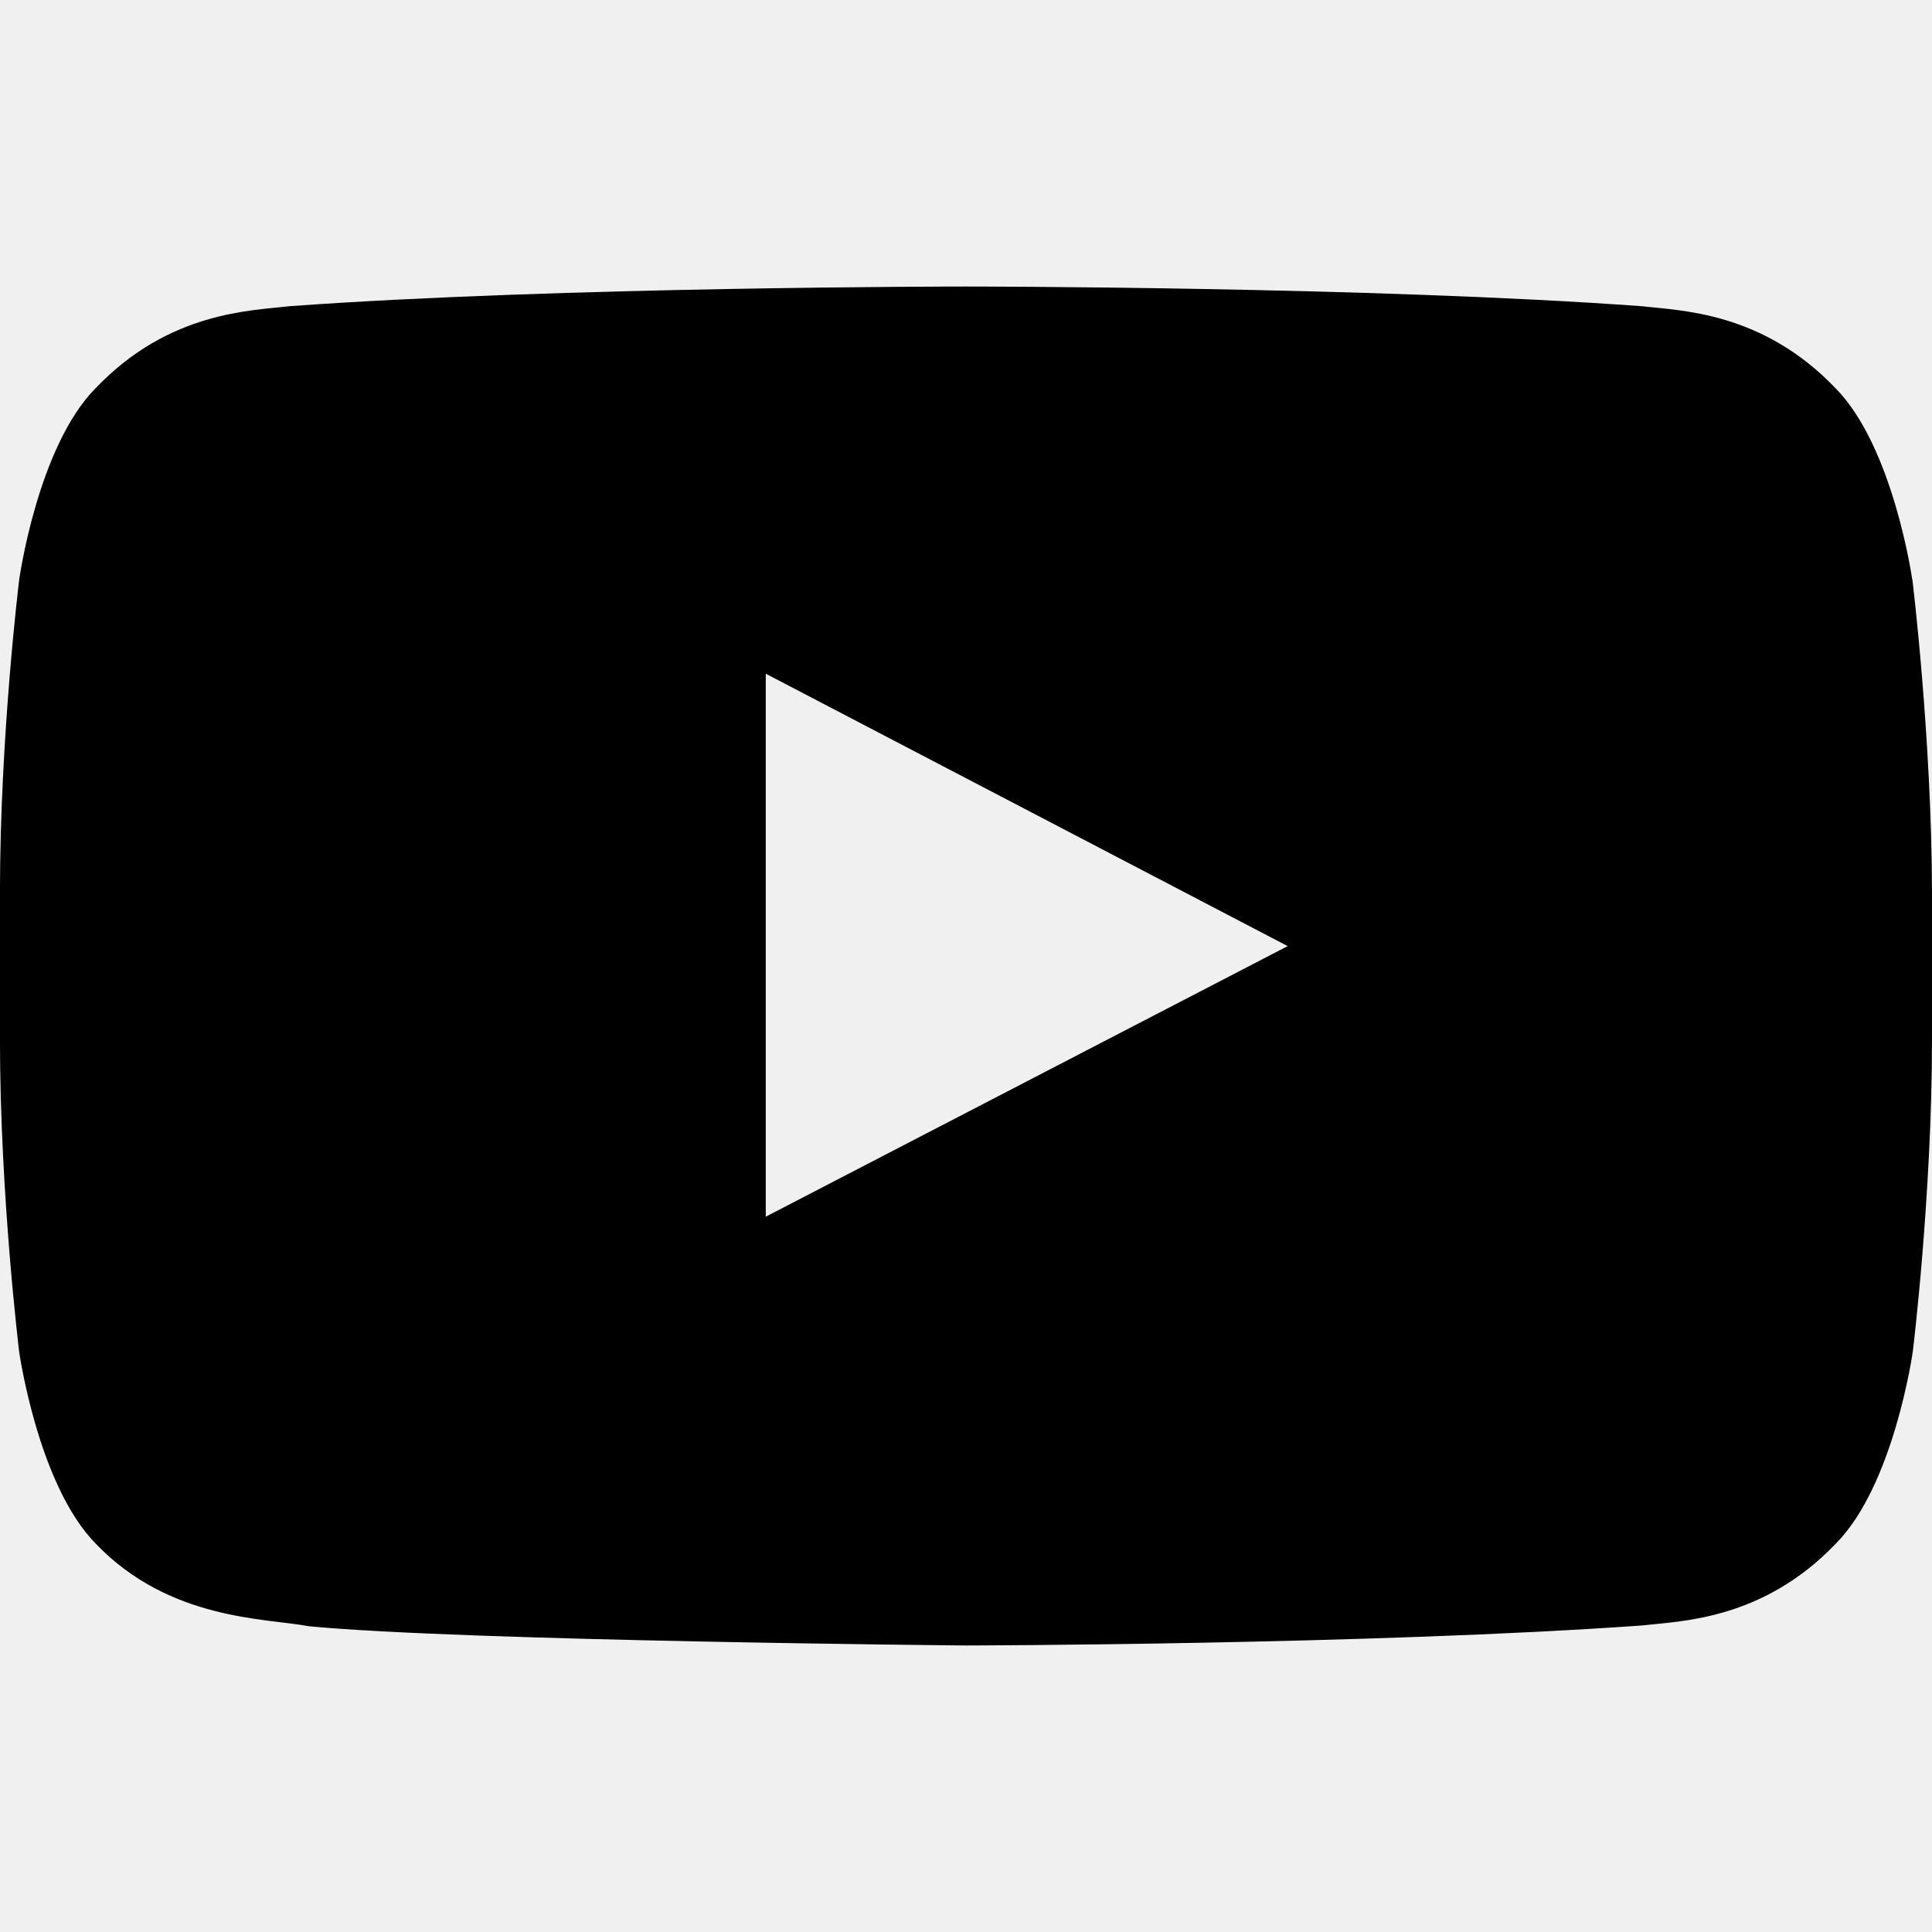
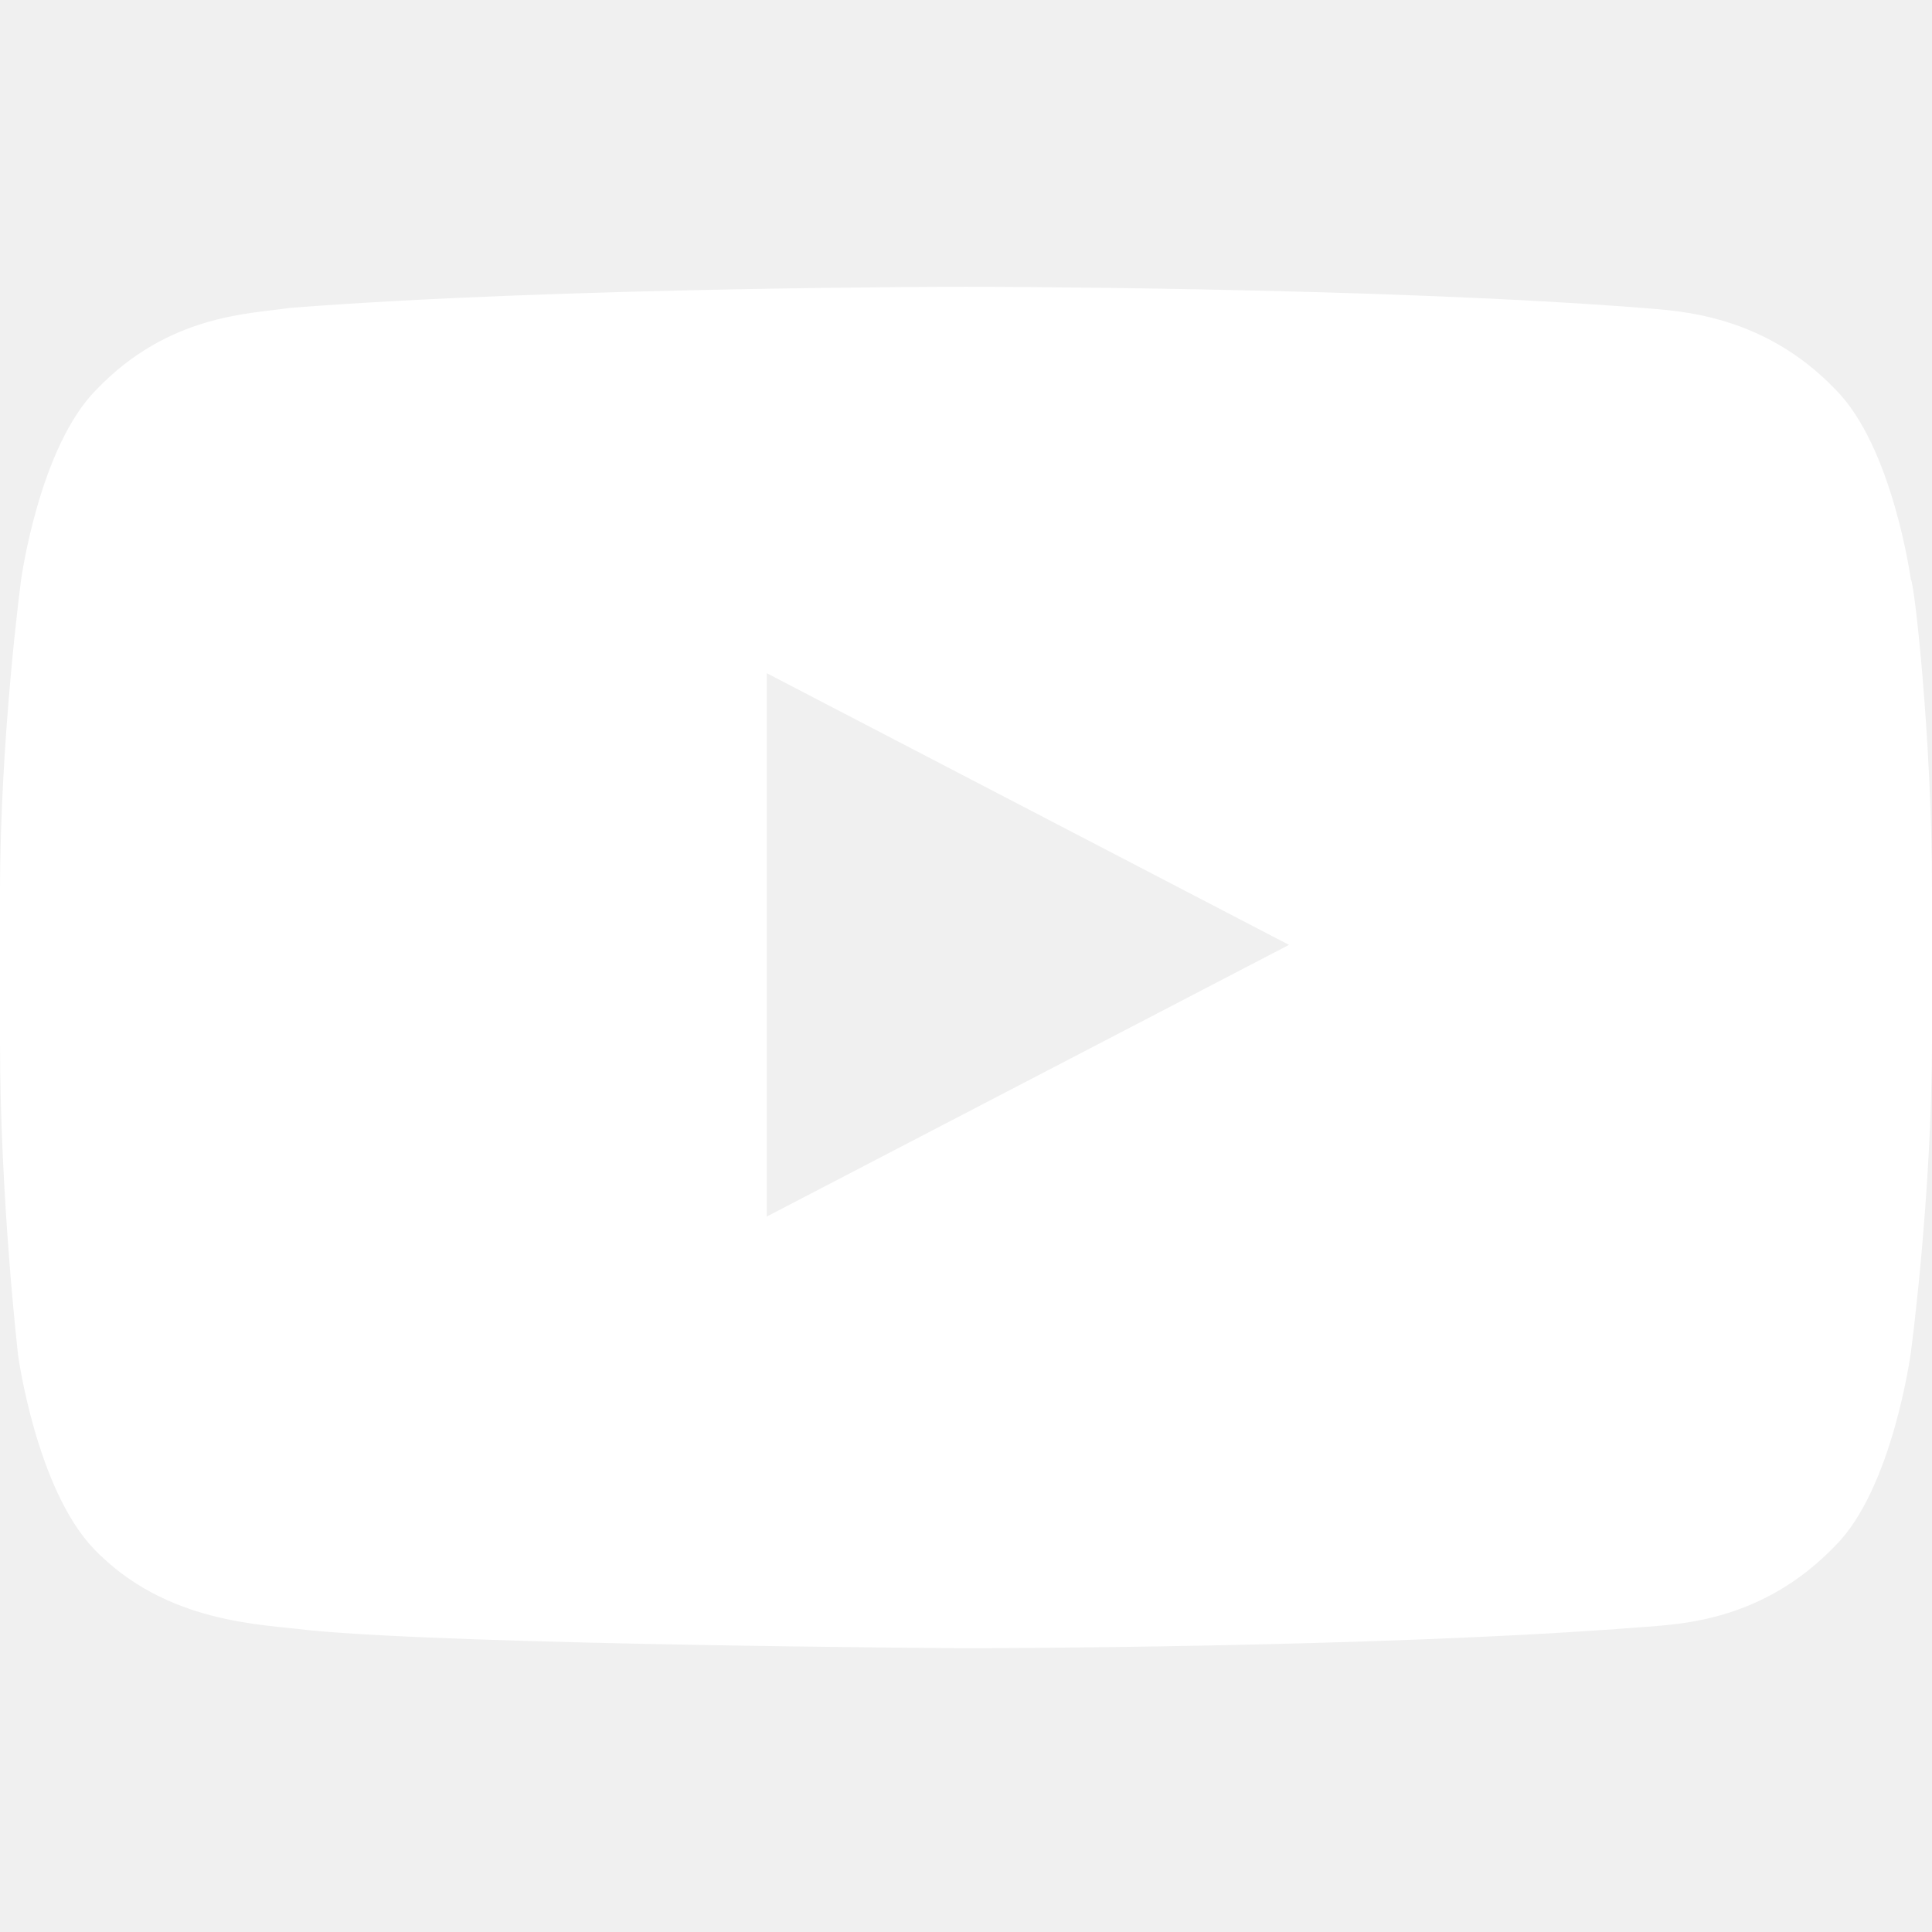
- <svg xmlns="http://www.w3.org/2000/svg" width="64" height="64" shape-rendering="geometricPrecision" text-rendering="geometricPrecision" image-rendering="optimizeQuality" fill-rule="evenodd" clip-rule="evenodd" viewBox="0 0 640 640">
-   <path d="M633.468 192.038s-6.248-44.115-25.477-63.485c-24.366-25.477-51.65-25.642-64.123-27.118-89.493-6.52-223.904-6.52-223.904-6.52h-.236s-134.352 0-223.893 6.52c-12.52 1.523-39.768 1.63-64.123 27.118-19.24 19.37-25.358 63.485-25.358 63.485S-.012 243.806-.012 295.681v48.509c0 51.768 6.366 103.643 6.366 103.643s6.248 44.114 25.358 63.52c24.355 25.477 56.363 24.65 70.655 27.367 51.237 4.89 217.644 6.366 217.644 6.366s134.529-.237 224.022-6.638c12.52-1.477 39.756-1.63 64.123-27.119 19.24-19.37 25.476-63.532 25.476-63.532S640 396.03 640 344.154v-48.508c-.13-51.769-6.497-103.643-6.497-103.643l-.035.035zm-379.8 211.007V223.173L426.56 313.41l-172.892 89.635z" />
+ <svg xmlns="http://www.w3.org/2000/svg" version="1.1" id="Layer_1" image-rendering="optimizeQuality" text-rendering="geometricPrecision" shape-rendering="geometricPrecision" x="0px" y="0px" viewBox="0 0 64 64" style="enable-background:new 0 0 64 64;" xml:space="preserve">
+   <style type="text/css">
+ 	.st0{fill-rule:evenodd;clip-rule:evenodd;fill:#FFFFFF;}
+ </style>
+   <path class="st0" d="M63.3,19.2c0,0-0.6-4.4-2.5-6.3c-2.4-2.5-5.2-2.6-6.4-2.7C45.4,9.5,32,9.5,32,9.5h0c0,0-13.4,0-22.4,0.7  c-1.3,0.2-4,0.2-6.4,2.7c-1.9,1.9-2.5,6.3-2.5,6.3S0,24.4,0,29.6v4.9c0,5.2,0.6,10.4,0.6,10.4s0.6,4.4,2.5,6.4  c2.4,2.5,5.6,2.5,7.1,2.7c5.1,0.5,21.8,0.6,21.8,0.6s13.5,0,22.4-0.7c1.3-0.1,4-0.2,6.4-2.7c1.9-1.9,2.5-6.4,2.5-6.4  S64,39.6,64,34.4v-4.9C64,24.4,63.4,19.2,63.3,19.2L63.3,19.2z M25.4,40.3v-18l17.3,9C42.7,31.3,25.4,40.3,25.4,40.3z" />
</svg>
